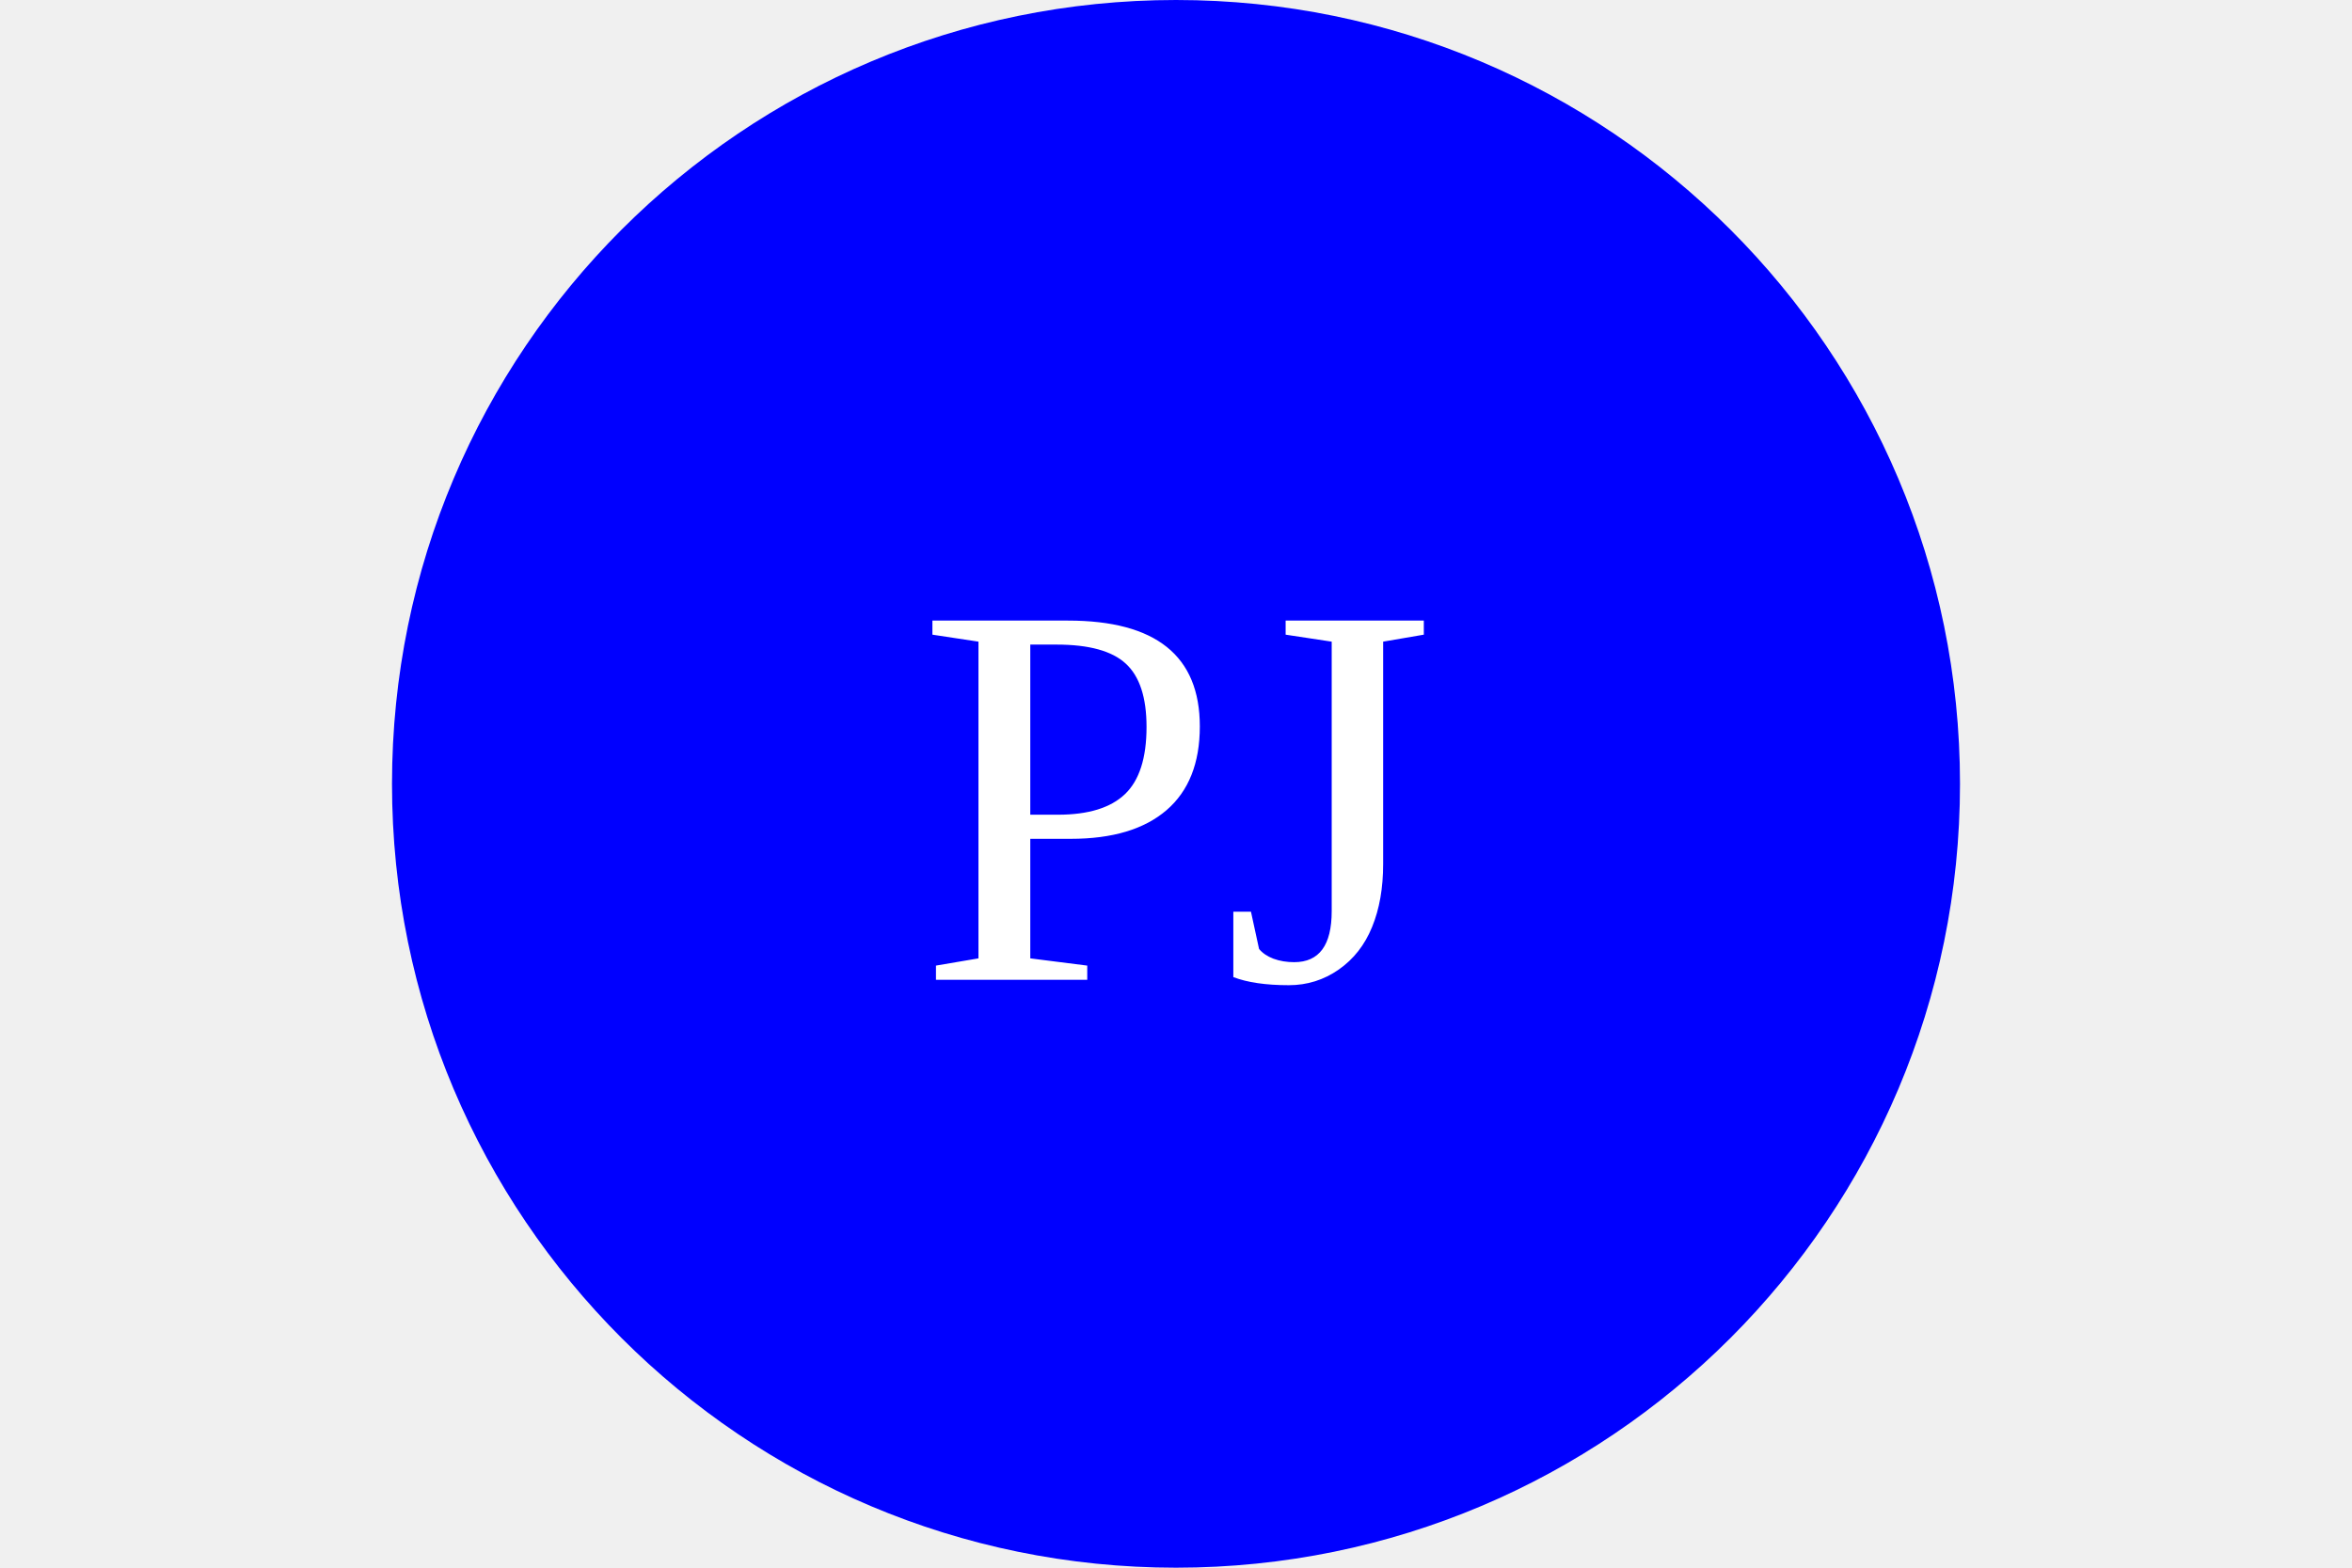
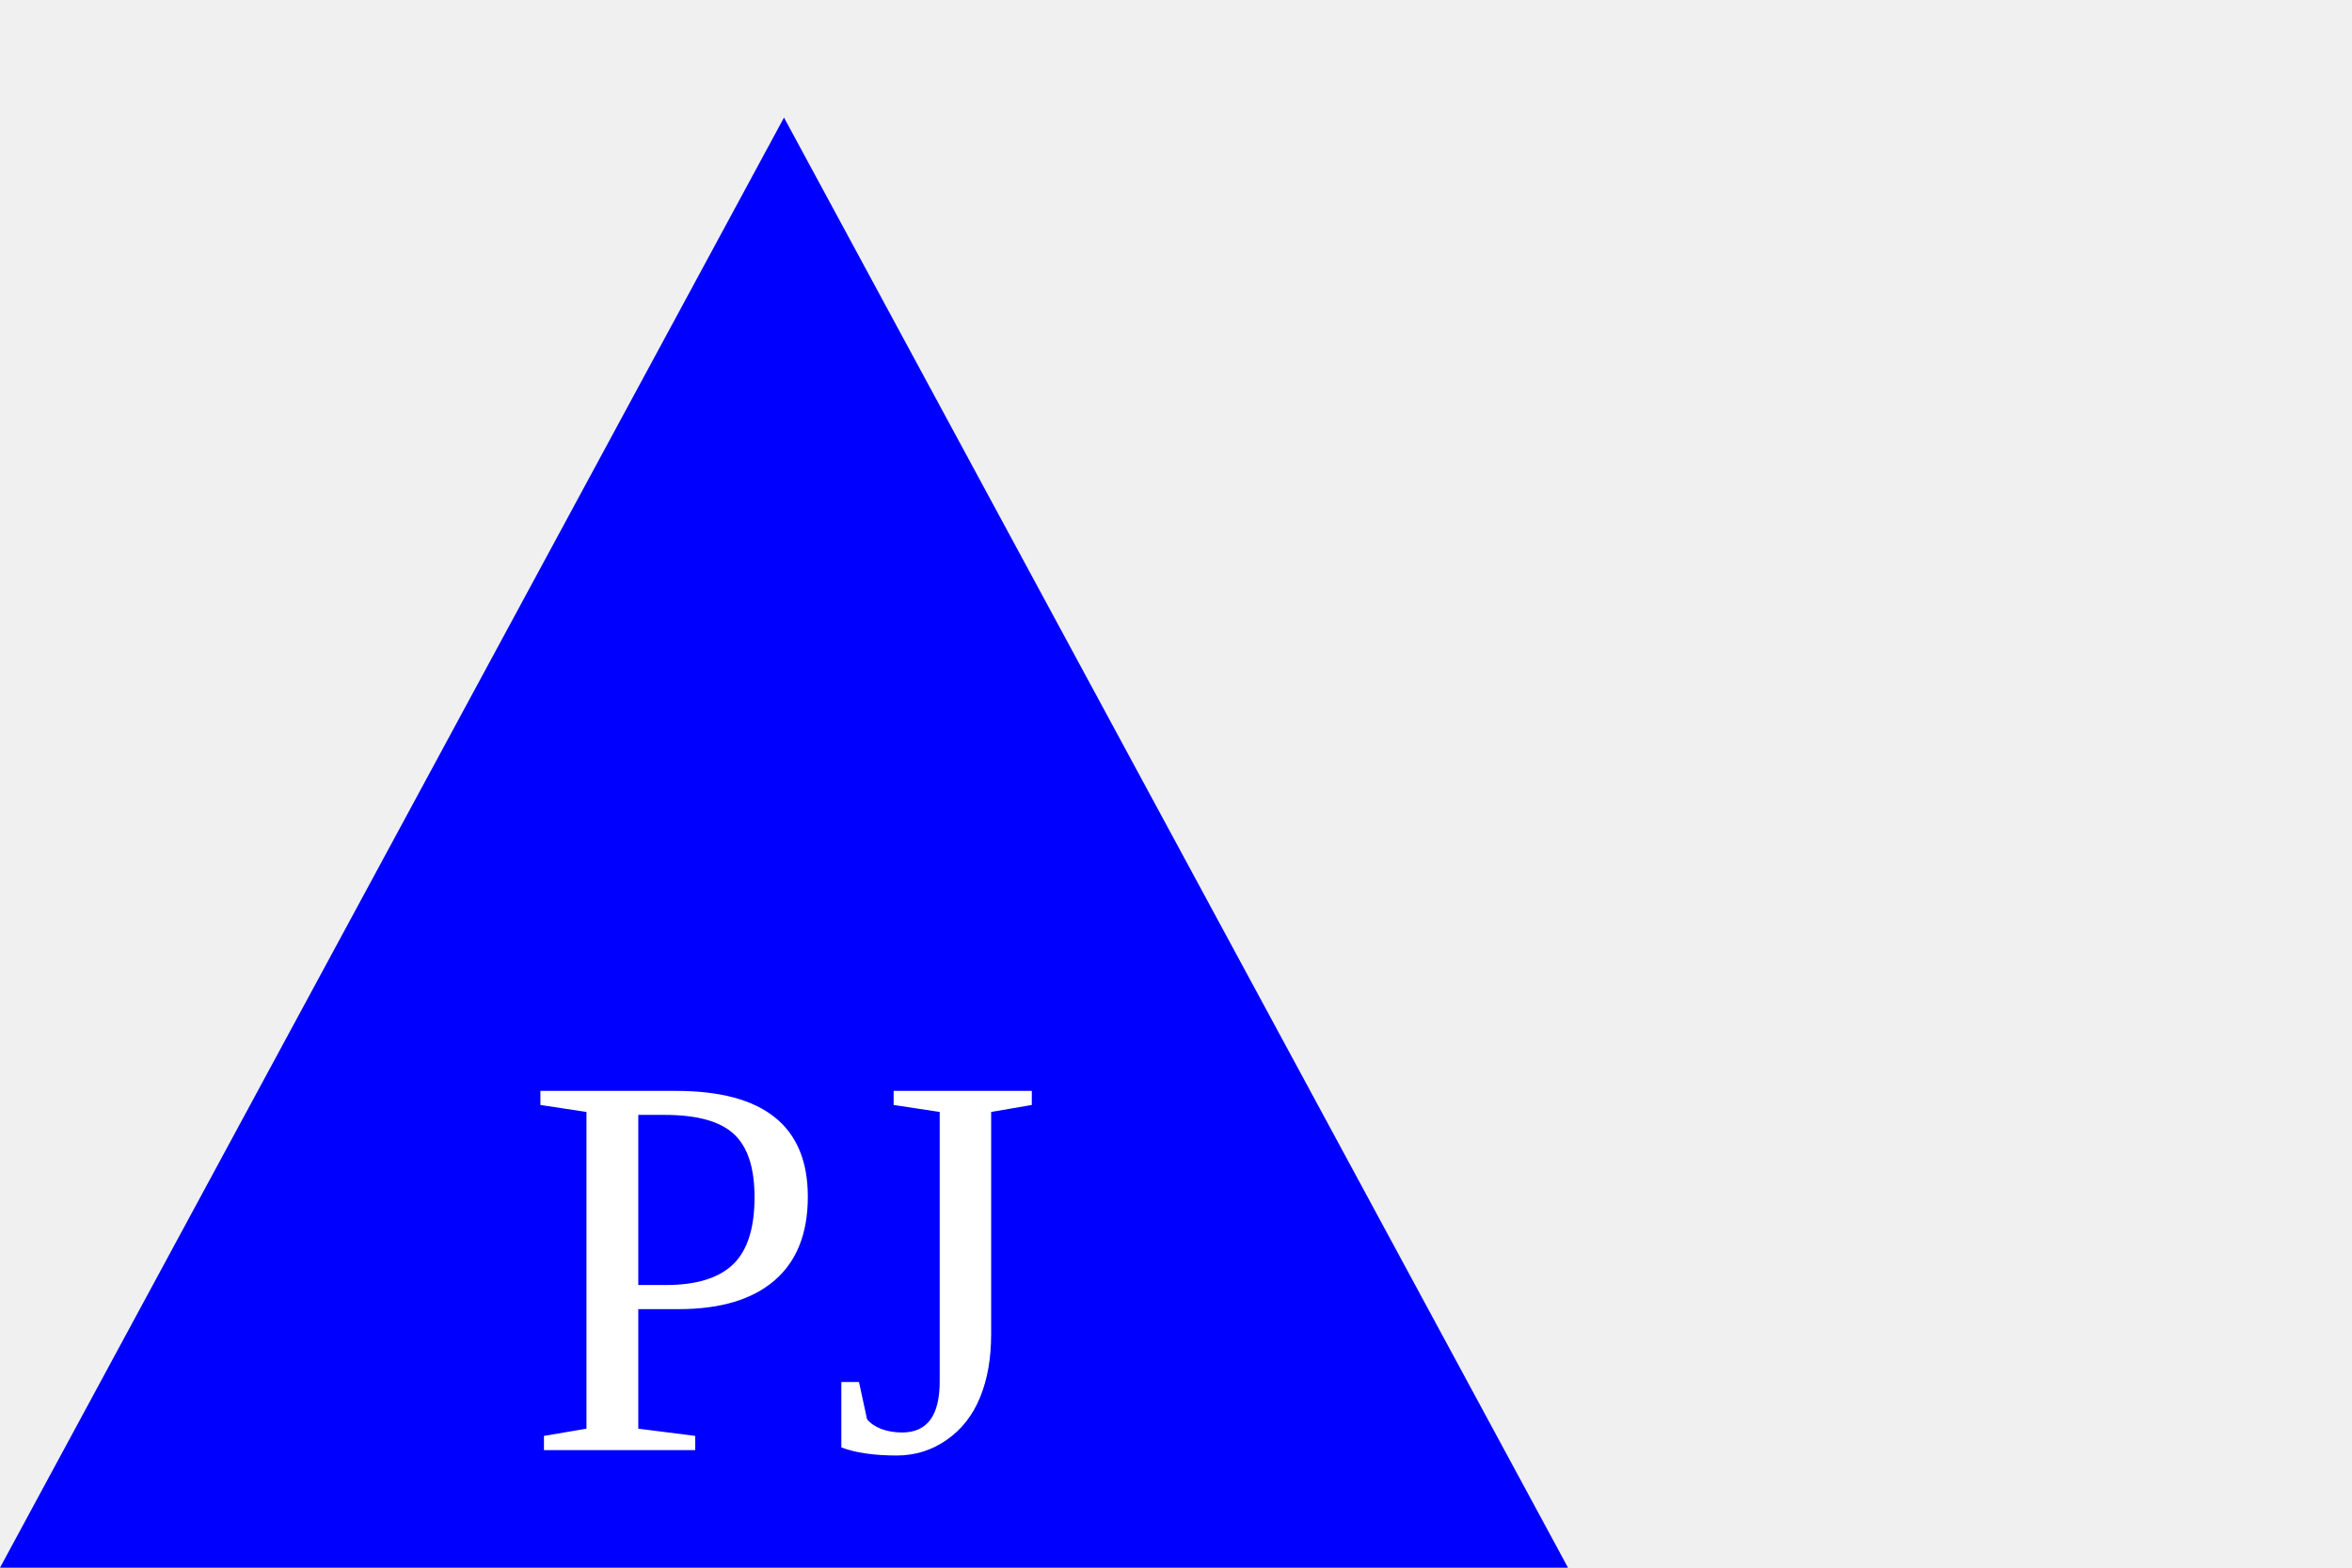
<svg xmlns="http://www.w3.org/2000/svg" version="1.1" width="300" height="200">
-   <circle cx="150" cy="100" r="100" fill="blue" />
-   <text x="150" y="125" font-size="70" text-anchor="middle" fill="white">PJ</text>
+   <polygon points="100, 15 200, 200 0, 200" fill="blue" />
+   <text x="100" y="185" font-size="70" text-anchor="middle" fill="white">PJ</text>
</svg>
